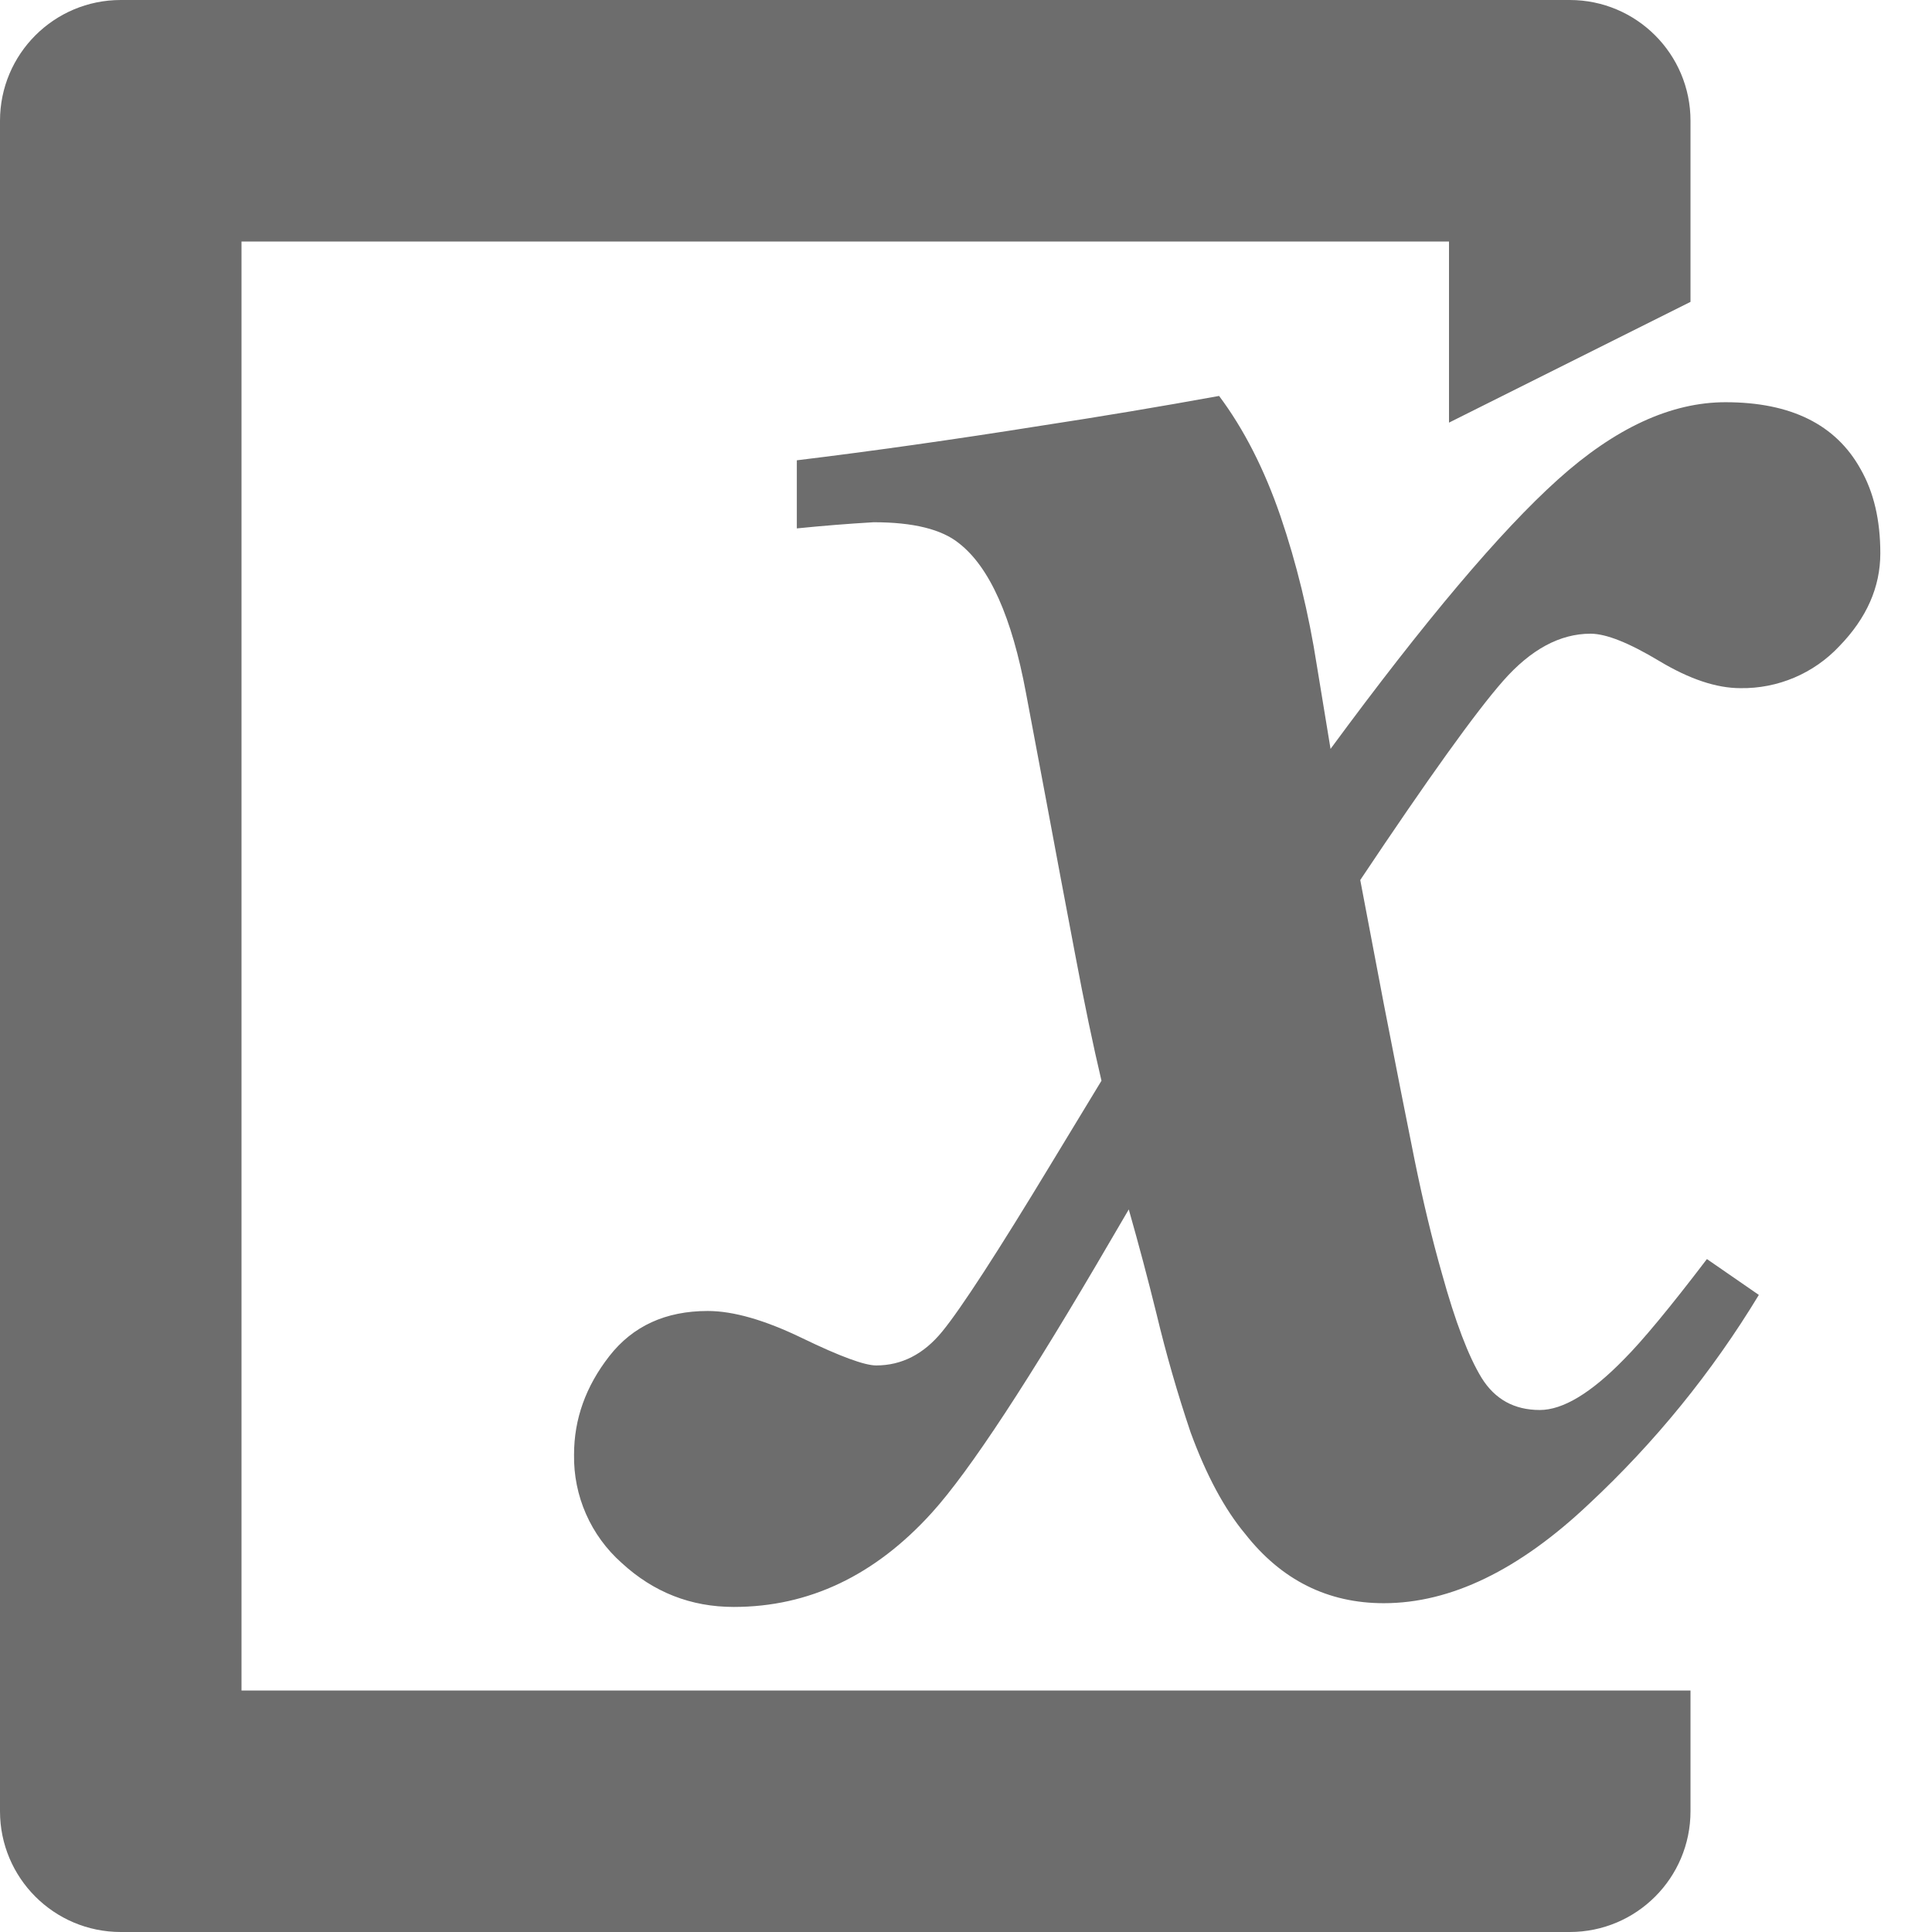
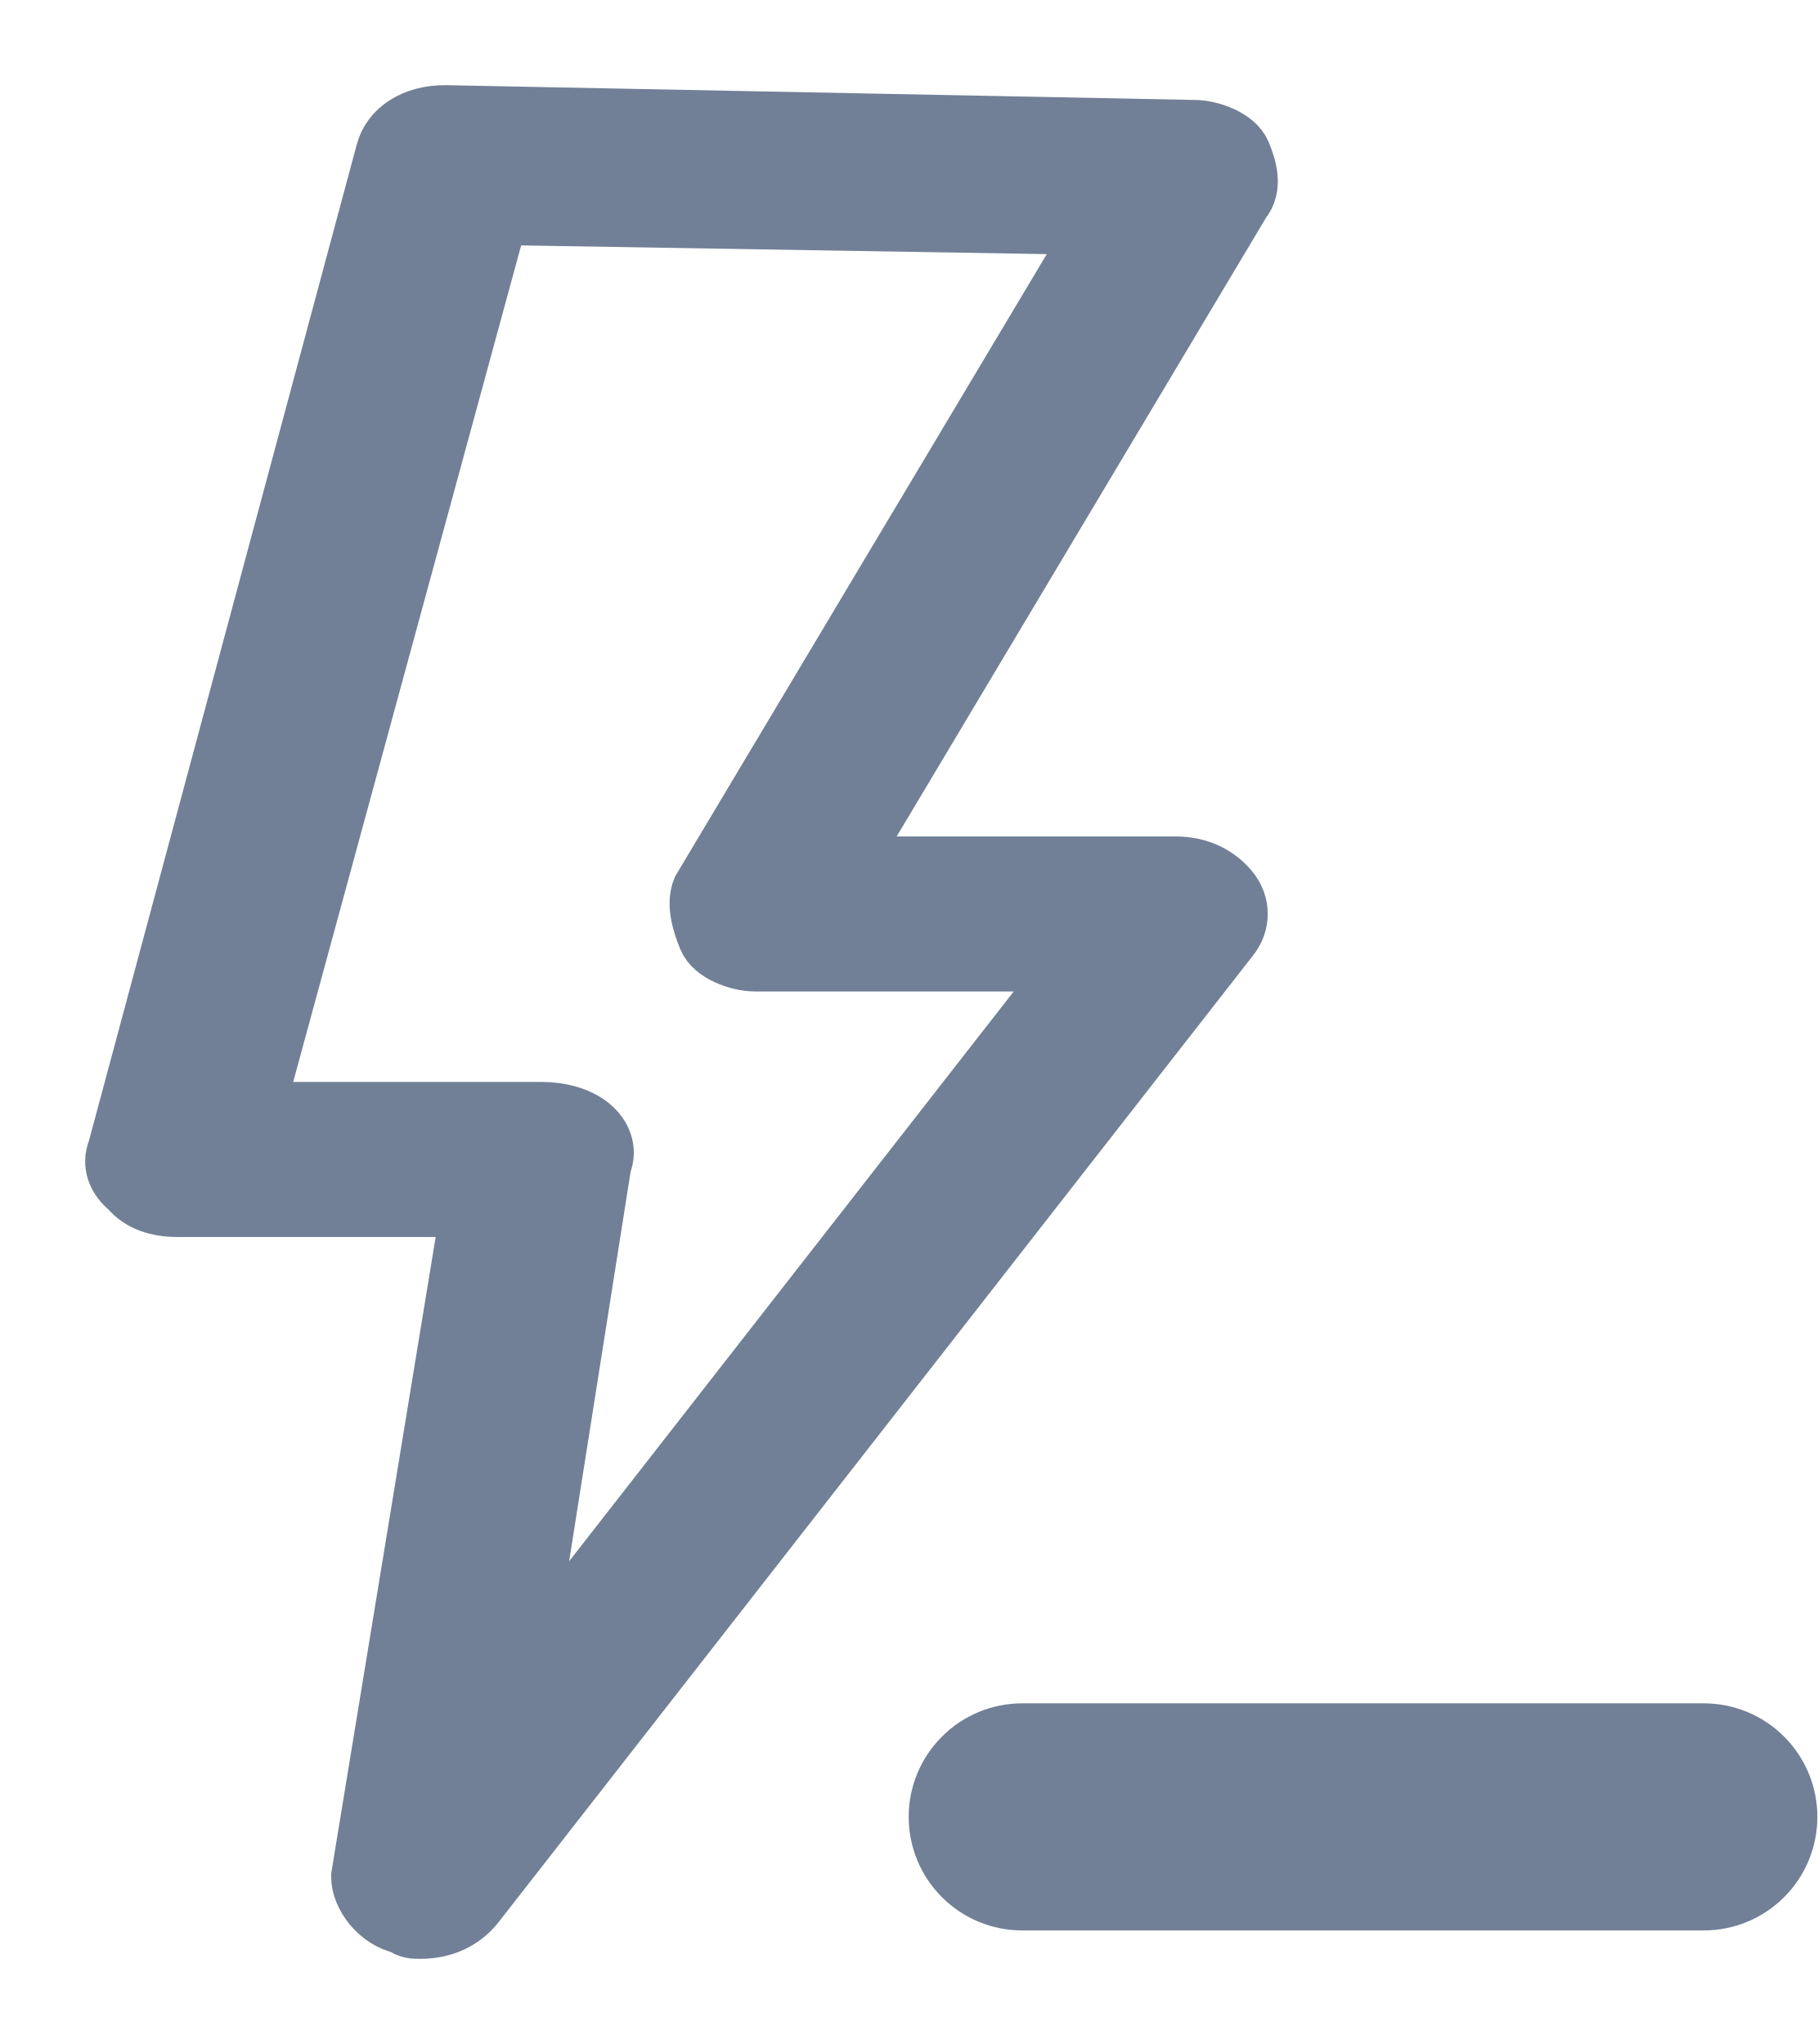
- <svg xmlns="http://www.w3.org/2000/svg" width="16" height="16" viewBox="0 0 16 16">
-   <path fill="#6D6D6D" fill-rule="evenodd" d="M14 2.5l-2 1V2H2v12h12v1a1 1 0 0 1-1 1H1a1 1 0 0 1-1-1V1a1 1 0 0 1 1-1h12a1 1 0 0 1 1 1v1.5zm-2.981 3.702c.78-1.06 1.407-1.803 1.882-2.23.475-.428.938-.641 1.389-.641.54 0 .913.184 1.118.553.11.192.164.424.164.698 0 .28-.113.536-.339.769a1.1 1.1 0 0 1-.82.348c-.198 0-.422-.075-.672-.225-.25-.15-.439-.226-.569-.226-.253 0-.494.13-.723.39-.229.26-.623.81-1.184 1.65l.195 1.026c.102.526.188.959.256 1.297.069.338.144.651.226.938.11.397.219.684.328.862.11.177.27.266.482.266.191 0 .424-.14.697-.42.15-.15.38-.427.687-.83l.43.297a8.113 8.113 0 0 1-1.409 1.733c-.578.546-1.143.82-1.697.82-.465 0-.848-.192-1.148-.574-.171-.205-.322-.486-.452-.841a11.32 11.32 0 0 1-.282-.98 24.82 24.82 0 0 0-.23-.866l-.144.246c-.677 1.162-1.172 1.918-1.487 2.266-.471.52-1.018.78-1.64.78-.356 0-.665-.122-.928-.364a1.172 1.172 0 0 1-.395-.898c0-.294.097-.565.292-.815.195-.25.467-.374.815-.374.212 0 .474.075.785.226.31.15.514.225.61.225.212 0 .395-.094.548-.282.154-.188.457-.654.908-1.4l.41-.676c-.068-.287-.142-.64-.22-1.056-.079-.417-.16-.845-.241-1.282l-.164-.872c-.117-.629-.301-1.042-.554-1.24-.144-.117-.38-.175-.708-.175a14.992 14.992 0 0 0-.636.051v-.564c.616-.075 1.29-.17 2.026-.287a52.738 52.738 0 0 0 1.471-.246c.205.274.374.605.508.995.133.39.234.803.302 1.24l.113.688z" />
+ <svg xmlns="http://www.w3.org/2000/svg" width="16" height="18" viewBox="0 0 16 18" fill="none">
+   <path fill-rule="evenodd" clip-rule="evenodd" d="M9 15H15C15.265 15 15.52 15.105 15.707 15.293C15.895 15.48 16 15.735 16 16C16 16.265 15.895 16.52 15.707 16.707C15.52 16.895 15.265 17 15 17H9C8.735 17 8.48 16.895 8.293 16.707C8.105 16.52 8 16.265 8 16C8 15.735 8.105 15.48 8.293 15.293C8.48 15.105 8.735 15 9 15Z" fill="#718096" />
+   <path d="M3.701 17C3.648 17 3.594 17 3.541 16.957C3.326 16.913 3.165 16.697 3.165 16.524L4.13 10.643H1.557C1.396 10.643 1.235 10.6 1.128 10.47C1.021 10.384 0.967 10.254 1.021 10.124L3.38 1.346C3.433 1.13 3.648 1 3.916 1L10.509 1.13C10.67 1.13 10.884 1.216 10.938 1.346C10.992 1.476 11.045 1.649 10.938 1.778L7.454 7.616H10.348C10.563 7.616 10.724 7.703 10.831 7.832C10.938 7.962 10.938 8.135 10.831 8.265L4.184 16.784C4.077 16.913 3.916 17 3.701 17ZM2.254 9.778H4.773C4.934 9.778 5.095 9.822 5.202 9.908C5.309 9.995 5.363 10.124 5.309 10.254L4.613 14.665L9.437 8.481H6.65C6.489 8.481 6.274 8.395 6.221 8.265C6.167 8.135 6.114 7.962 6.167 7.832L9.652 1.995L4.398 1.908L2.254 9.778Z" fill="#718096" stroke="#718096" stroke-width="0.5" />
</svg>
